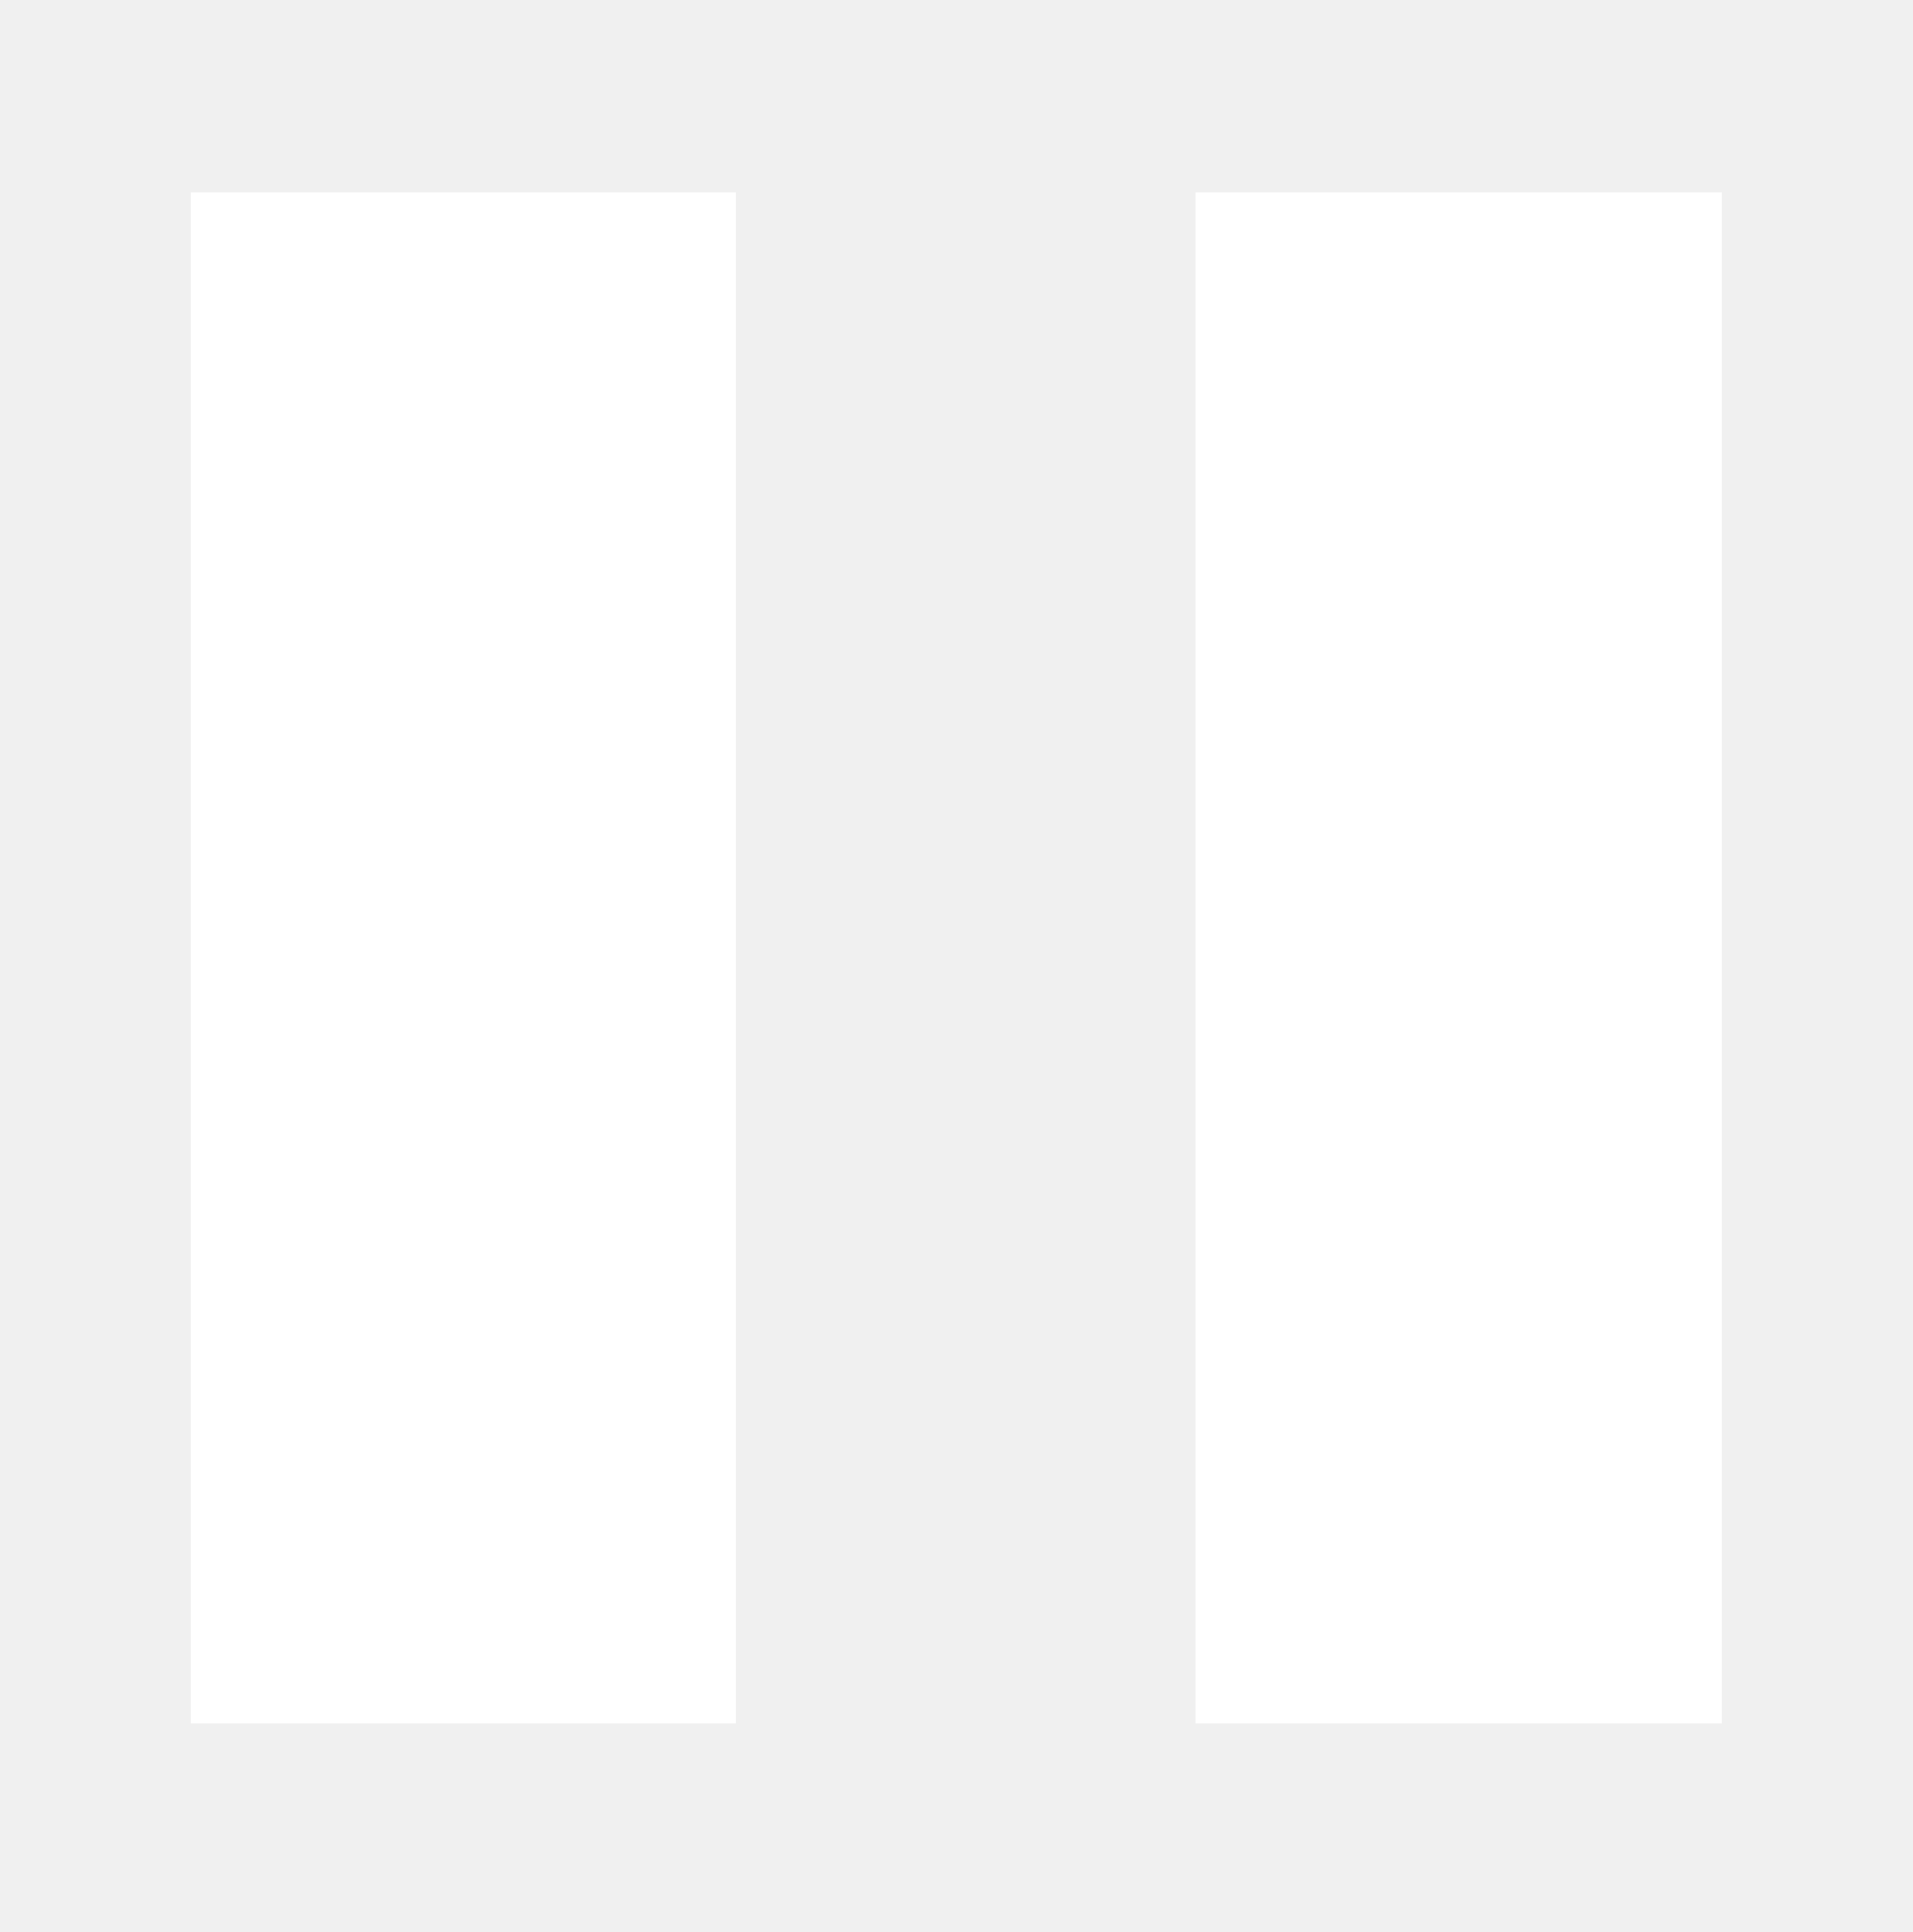
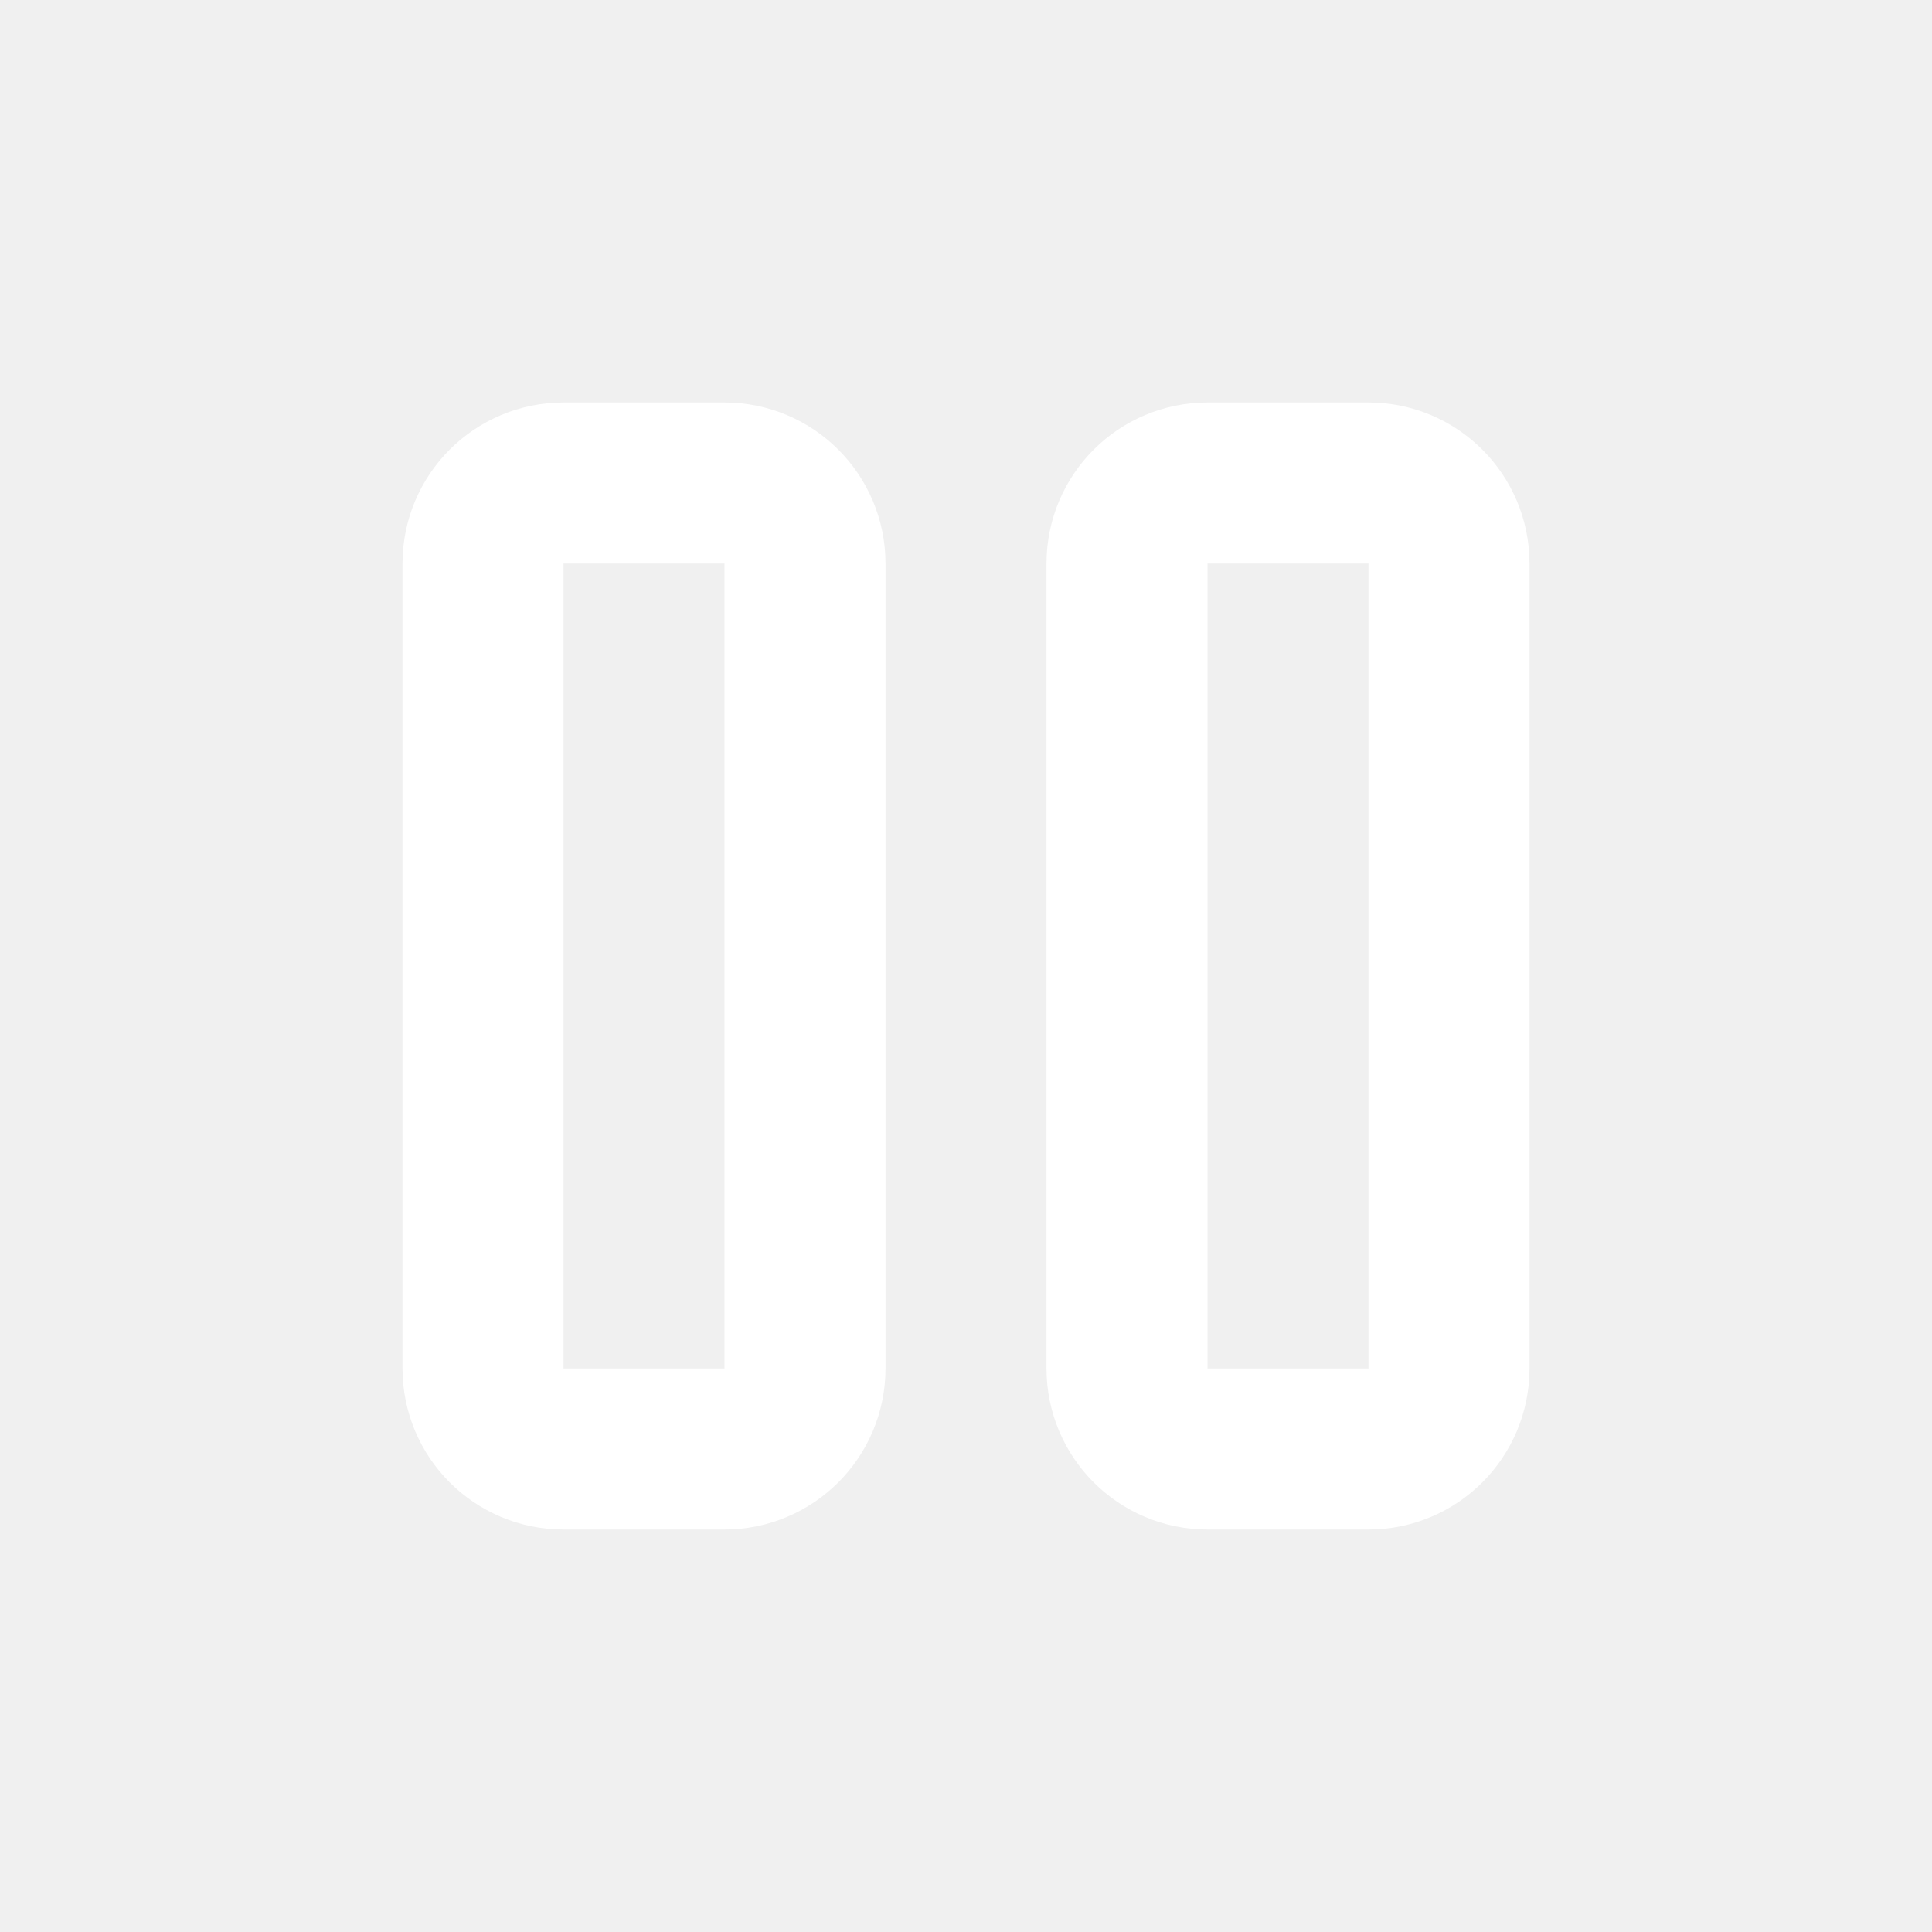
- <svg xmlns="http://www.w3.org/2000/svg" version="1.1" id="Layer_1" x="0px" y="0px" viewBox="168.7 407.8 477.3 482.2" enable-background="new 168.7 407.8 477.3 482.2" xml:space="preserve">
-   <g>
-     <rect x="216.3" y="455.9" fill="#FFFFFF" width="136" height="382.1" />
-     <rect x="467" y="455.9" fill="#FFFFFF" width="131.4" height="382.1" />
+ <svg xmlns="http://www.w3.org/2000/svg" viewBox="0 0 24 24" fill="none">
+   <g stroke-width="0" />
+   <g stroke-linecap="round" stroke-linejoin="round" />
+   <g stroke="#FFF" stroke-width="2" stroke-linecap="round" stroke-linejoin="round">
+     <rect x="6" y="6" width="4" height="12" rx="1" />
+     <rect x="14" y="6" width="4" height="12" rx="1" />
  </g>
</svg>
